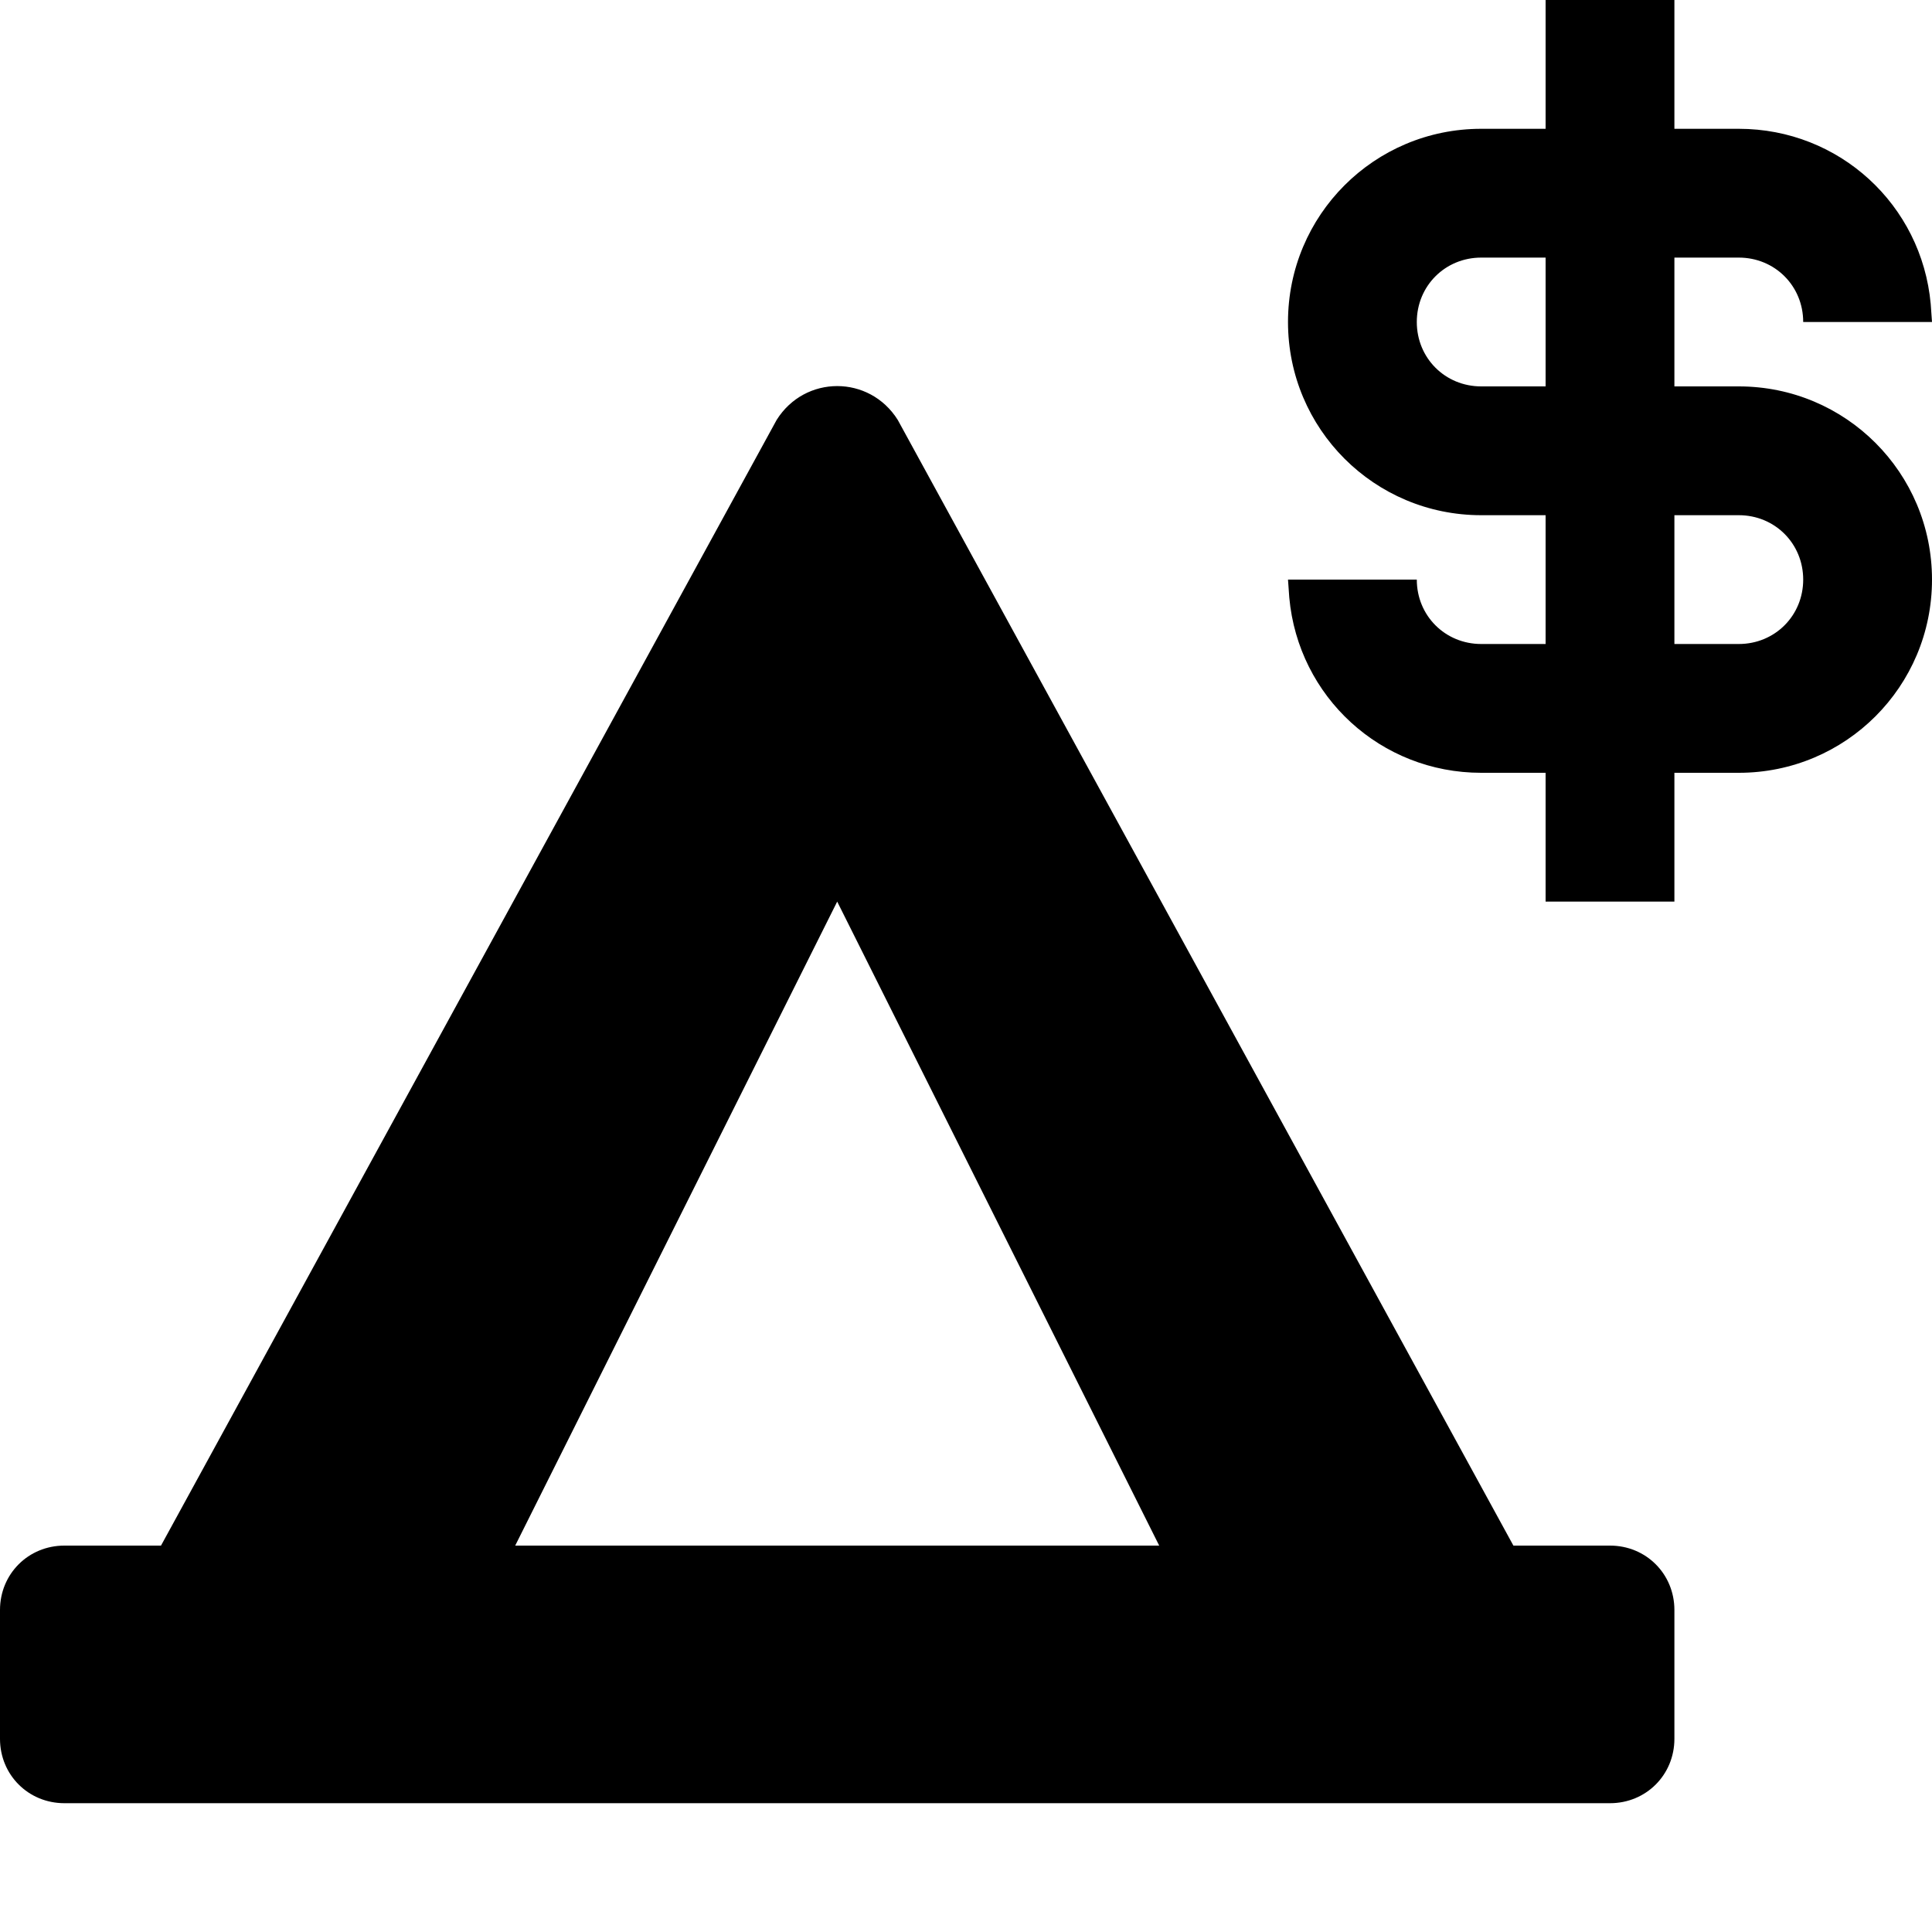
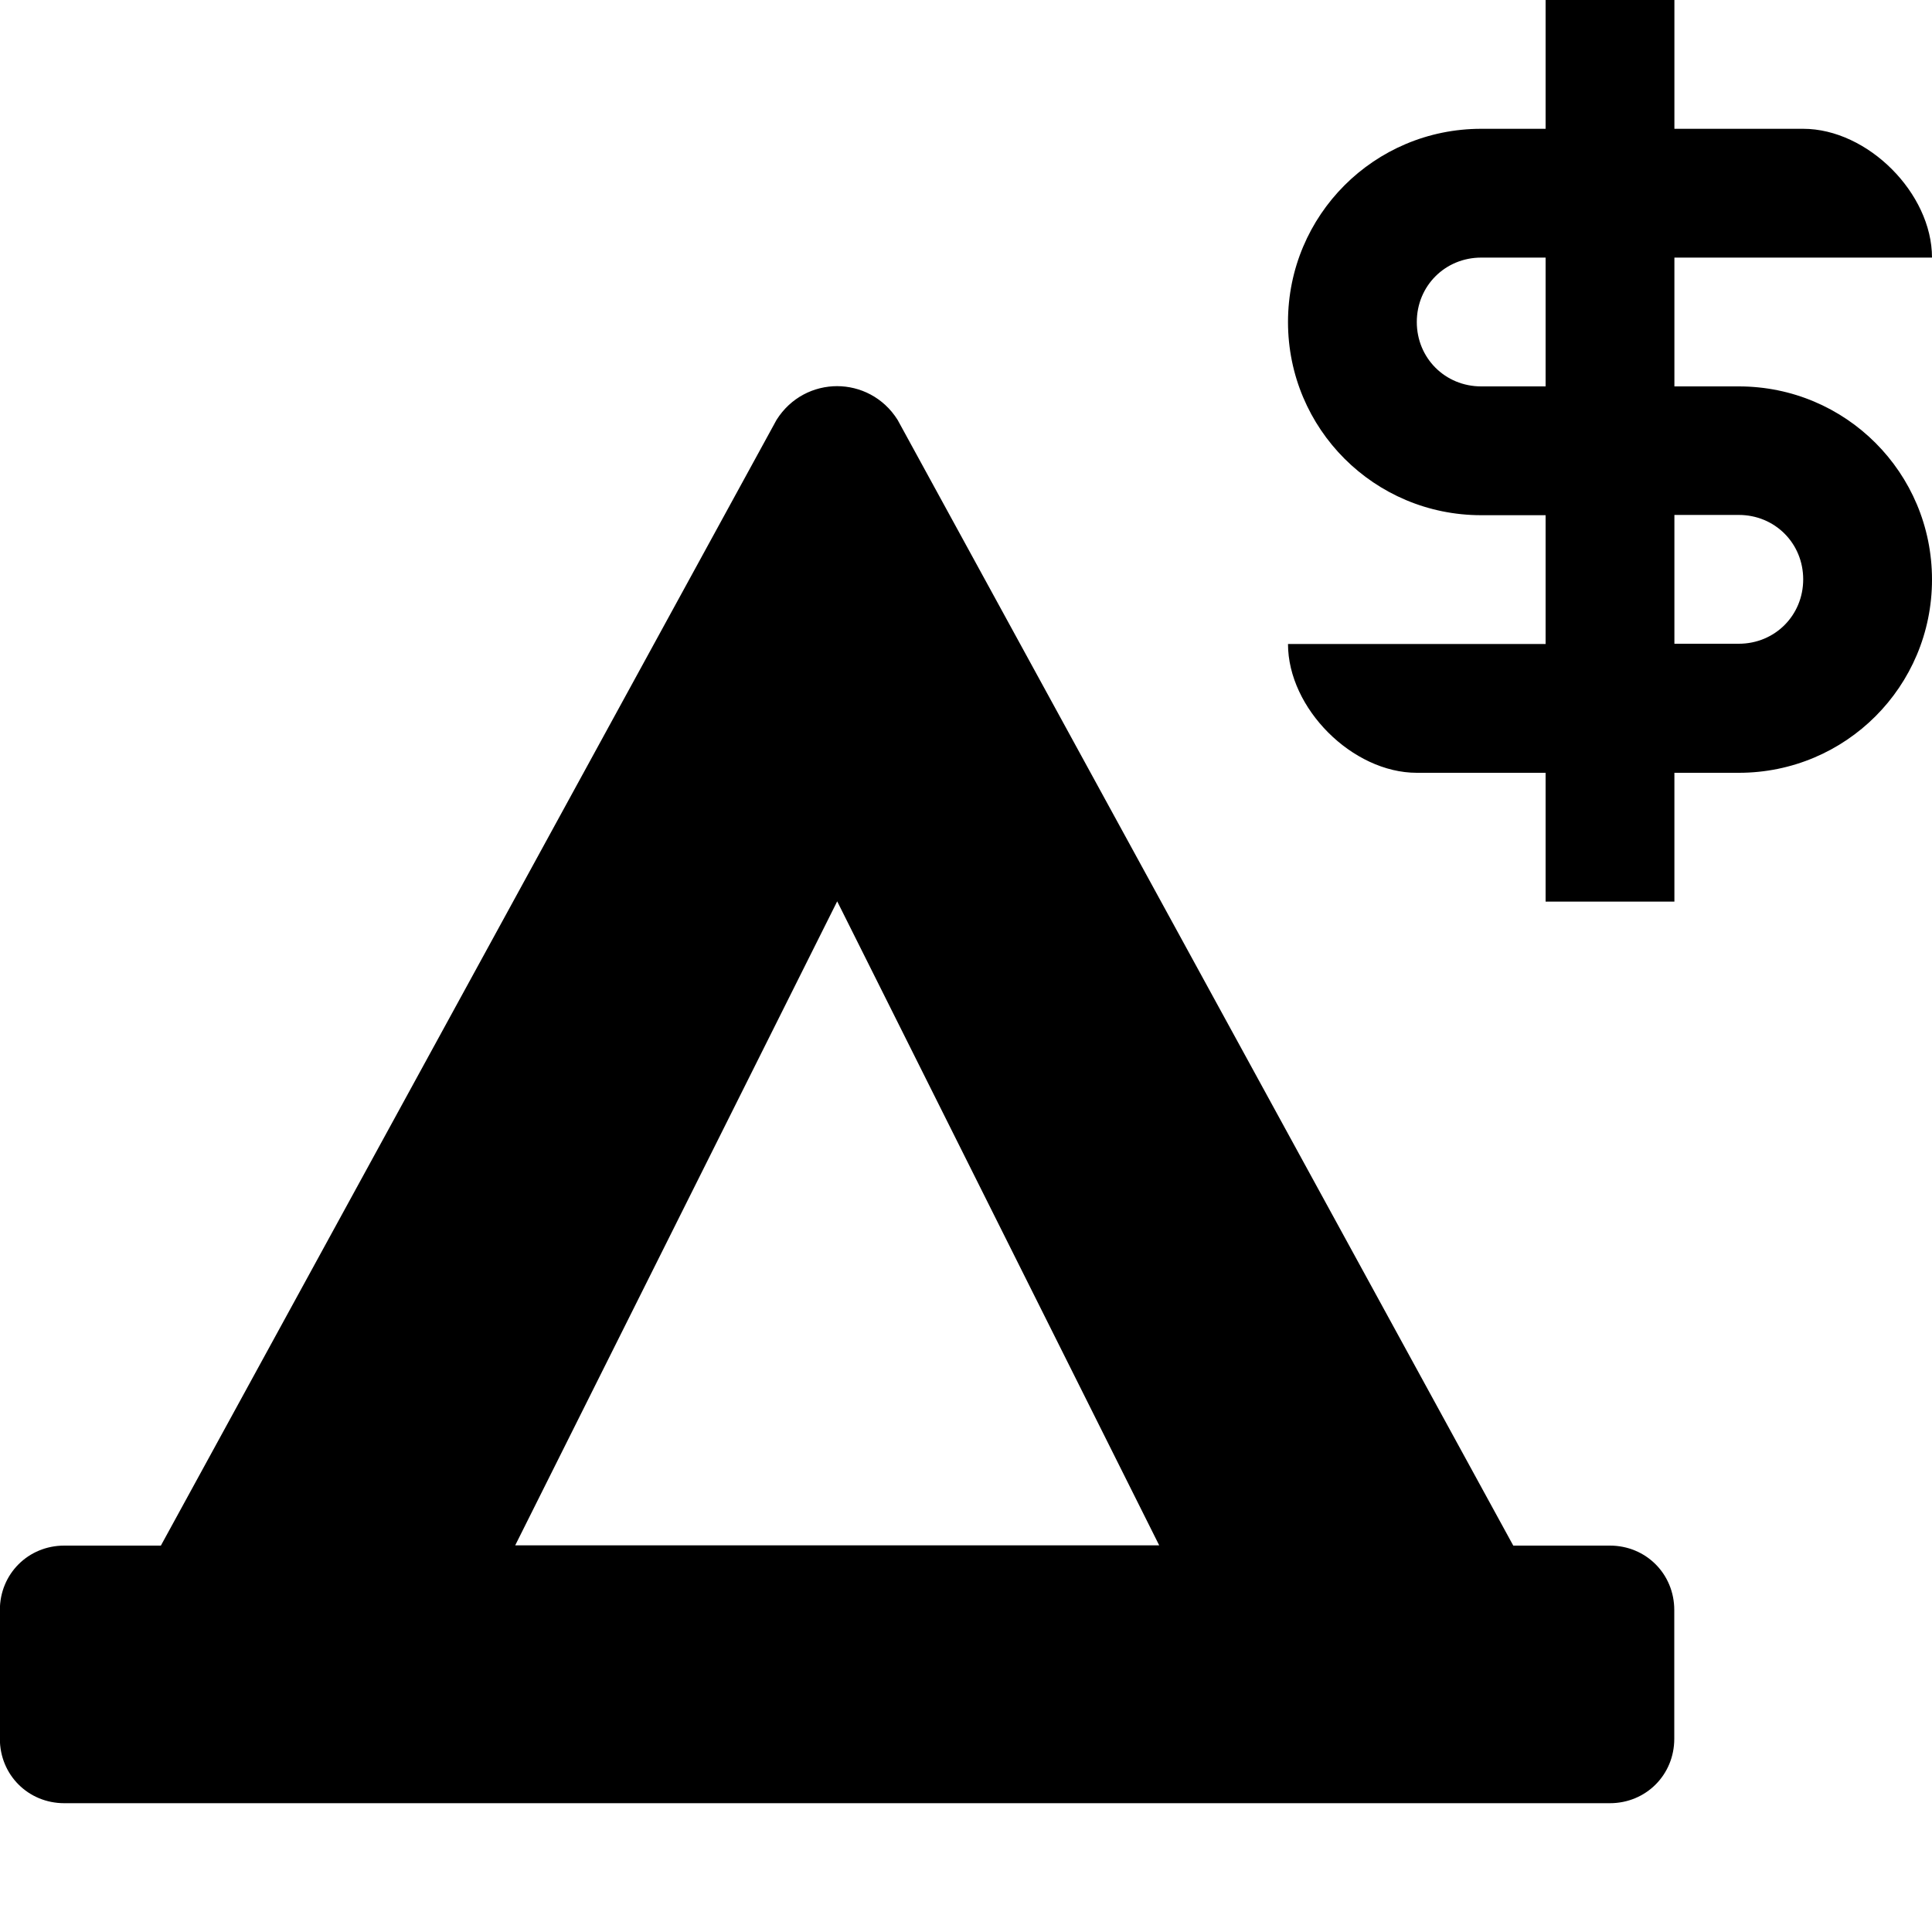
<svg xmlns="http://www.w3.org/2000/svg" viewBox="0 0 15 15">
-   <path d="M6.97 3.26L11.75 12L12.5 12C12.78 12 13 12.22 13 12.5L13 13.5C13 13.78 12.78 14 12.5 14L0.5 14C0.22 14 0 13.78 0 13.5L0 12.5C0 12.22 0.22 12 0.5 12L1.25 12L6.03 3.26C6.25 2.91 6.75 2.91 6.97 3.26ZM6.5 7L4 12L9 12L6.5 7ZM13 0L13 1L13.5 1C14.28 1 14.92 1.59 14.99 2.36L15 2.5L14 2.5C14 2.22 13.78 2 13.5 2L13 2L13 3L13.5 3C14.33 3 15 3.67 15 4.5C15 5.33 14.33 6 13.5 6L13 6L13 7L12 7L12 6L11.5 6C10.72 6 10.08 5.41 10.01 4.64L10 4.5L11 4.5C11 4.78 11.22 5 11.5 5L12 5L12 4L11.5 4C10.67 4 10 3.33 10 2.5C10 1.67 10.67 1 11.5 1L12 1L12 0L13 0ZM13.5 4L13 4L13 5L13.5 5C13.78 5 14 4.78 14 4.5C14 4.22 13.78 4 13.5 4ZM12 2L11.5 2C11.22 2 11 2.22 11 2.5C11 2.78 11.22 3 11.5 3L12 3L12 2Z" />
+   <path d="m12 0v1h-0.5c-0.83 0-1.5 0.67-1.5 1.5s0.67 1.5 1.5 1.5h0.5v1h-2c0 0.5 0.5 1 1 1h1v1h1v-1h0.5c0.83 0 1.5-0.67 1.5-1.5s-0.67-1.5-1.5-1.5h-0.5v-1h2c0-0.5-0.5-1-1-1h-1v-1h-1zm-0.5 2h0.5v1h-0.5c-0.28 0-0.5-0.22-0.5-0.5s0.22-0.5 0.5-0.5zm-5 0.998c-0.18 0-0.361 0.087-0.471 0.262l-4.78 8.74h-0.75c-0.28 0-0.5 0.22-0.5 0.5v1c0 0.28 0.22 0.5 0.5 0.5h12c0.28 0 0.5-0.22 0.5-0.5v-1c0-0.28-0.22-0.5-0.5-0.5h-0.75l-4.78-8.74c-0.11-0.175-0.291-0.262-0.471-0.262zm6.5 1h0.5c0.28 0 0.5 0.22 0.5 0.5s-0.22 0.5-0.5 0.5h-0.5v-1zm-6.5 3 2.5 5h-5l2.5-5z" />
</svg>
